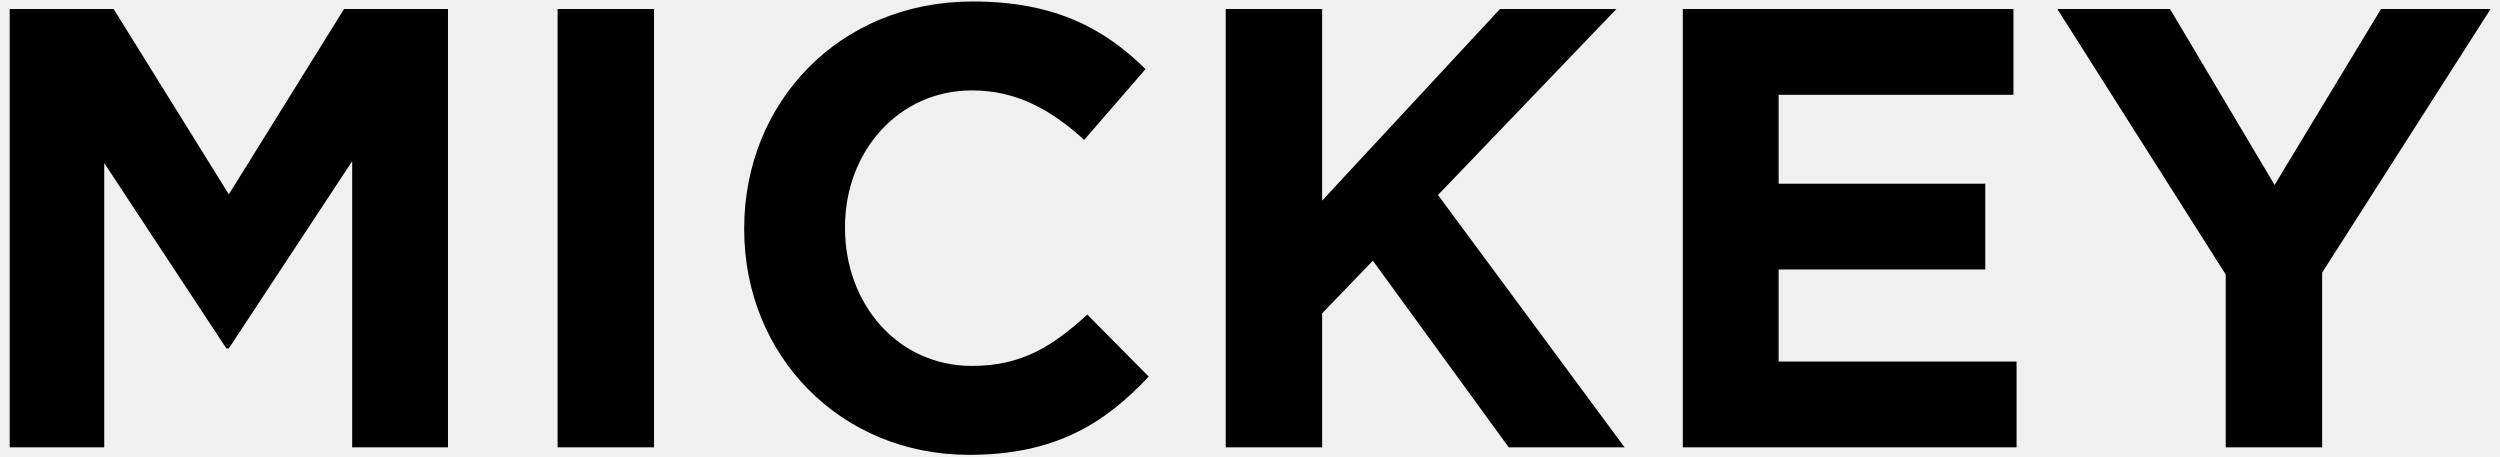
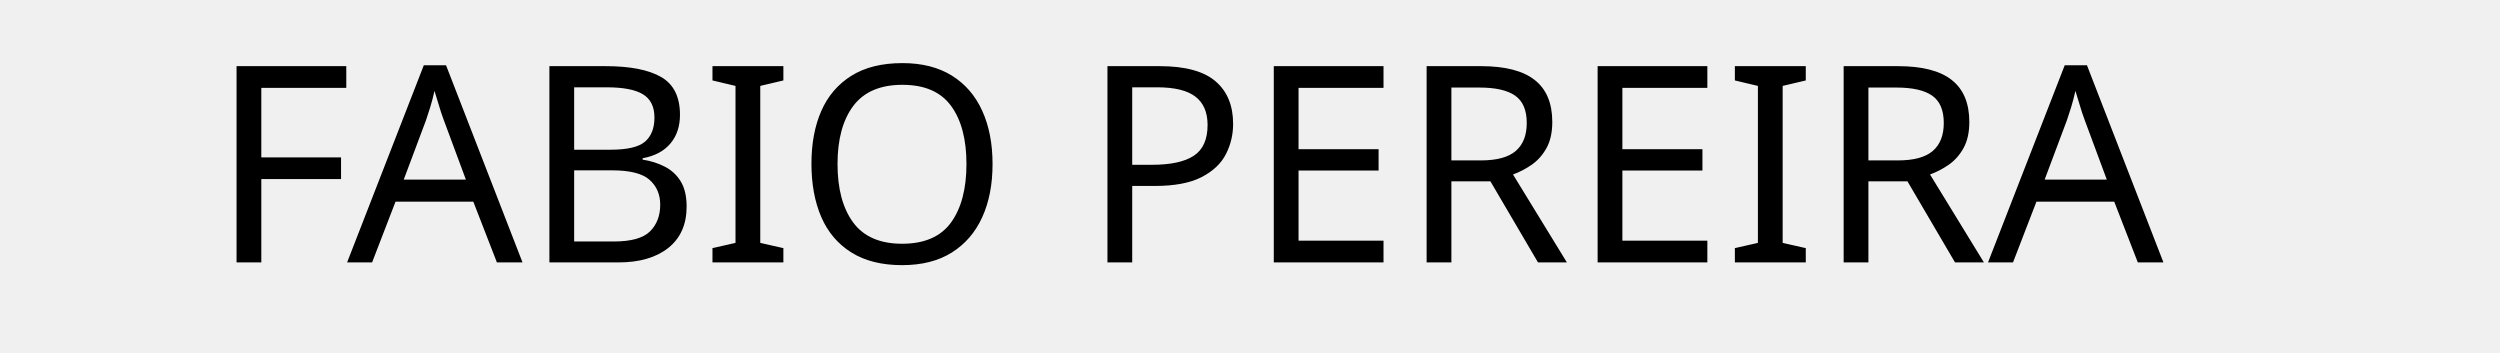
- <svg xmlns="http://www.w3.org/2000/svg" version="1.1" id="Layer_1" x="0px" y="0px" width="205.167px" height="37.473px" viewBox="68.133 0 205.167 37.473" enable-background="new 68.133 0 205.167 37.473" xml:space="preserve">
-   <g id="Layer_4" display="none">
-     <path display="inline" fill="#FFFFFF" d="M170.148,17.94c-3.716-0.685-5.986-1.312-7.348-2.673c-1.36-1.36-1.988-3.63-2.673-7.348   c-0.058-0.307-0.321-0.528-0.636-0.528c-0.312,0-0.58,0.225-0.635,0.528c-0.685,3.718-1.312,5.986-2.673,7.348   c-1.361,1.36-3.633,1.988-7.348,2.673c-0.306,0.059-0.528,0.322-0.528,0.637c0,0.312,0.224,0.579,0.528,0.635   c3.715,0.685,5.986,1.313,7.348,2.673c1.359,1.36,1.988,3.632,2.673,7.348c0.055,0.307,0.321,0.528,0.635,0.528   c0.312,0,0.578-0.224,0.636-0.528c0.685-3.716,1.312-5.985,2.673-7.348c1.36-1.357,3.632-1.988,7.348-2.673   c0.307-0.056,0.528-0.321,0.528-0.635S170.455,17.998,170.148,17.94z" />
+ <svg xmlns="http://www.w3.org/2000/svg" version="1.1" x="0" y="0" width="500.167" height="70.473" viewBox="0, 0, 500.167, 70.473">
+   <g id="Layer_4">
+     <path d="M249.515,34.44 C245.799,33.755 243.529,33.128 242.167,31.767 C240.807,30.407 240.179,28.137 239.494,24.419 C239.436,24.112 239.173,23.891 238.858,23.891 C238.546,23.891 238.278,24.116 238.223,24.419 C237.538,28.137 236.911,30.405 235.55,31.767 C234.189,33.127 231.917,33.755 228.202,34.44 C227.896,34.499 227.674,34.762 227.674,35.077 C227.674,35.389 227.898,35.656 228.202,35.712 C231.917,36.397 234.188,37.025 235.55,38.385 C236.909,39.745 237.538,42.017 238.223,45.733 C238.278,46.04 238.544,46.261 238.858,46.261 C239.17,46.261 239.436,46.037 239.494,45.733 C240.179,42.017 240.806,39.748 242.167,38.385 C243.527,37.028 245.799,36.397 249.515,35.712 C249.822,35.656 250.043,35.391 250.043,35.077 C250.043,34.763 249.822,34.498 249.515,34.44 z" fill="#FFFFFF" display="none" />
  </g>
-   <g id="Layer_2" display="none">
-     <path display="inline" fill="none" stroke="#000000" stroke-width="8" stroke-linecap="round" stroke-miterlimit="10" d="   M-13.007-45.615C-6.302-55.44-2.382-67.318-2.382-80.111c0-33.843-27.435-61.275-61.277-61.275   c-33.842,0-61.276,27.435-61.276,61.275c0,33.843,27.435,61.276,61.276,61.276c14.613,0,28.031-5.115,38.562-13.652" />
-   </g>
-   <g>
-     <path d="M68.928,0.739h8.53l9.455,15.21l9.455-15.21h8.53V36.71h-7.862V13.226L86.913,28.59h-0.206L76.687,13.381v23.33h-7.759   V0.739z" />
-     <path d="M113.893,0.739h7.913V36.71h-7.913V0.739z" />
-     <path d="M129.207,18.827v-0.102c0-10.227,7.708-18.603,18.756-18.603c6.782,0,10.842,2.261,14.182,5.55l-5.036,5.807   c-2.775-2.518-5.601-4.06-9.198-4.06c-6.063,0-10.431,5.036-10.431,11.202v0.104c0,6.166,4.265,11.304,10.431,11.304   c4.111,0,6.63-1.644,9.456-4.212l5.035,5.087c-3.7,3.956-7.811,6.423-14.747,6.423C137.069,37.326,129.207,29.156,129.207,18.827z" />
-     <path d="M168.724,0.739h7.913v15.724l14.594-15.724h9.558l-14.645,15.262l15.312,20.709h-9.506L180.8,21.396l-4.162,4.316V36.71   h-7.913V0.739z" />
-     <path d="M206.238,0.739h27.133V7.78H214.1v7.296h16.958v7.039H214.1v7.556h19.526v7.04h-27.389V0.739z" />
-     <path d="M250.791,22.528L236.969,0.739h9.25l8.582,14.439l8.734-14.439h8.993l-13.823,21.632V36.71h-7.914V22.528z" />
+   <g id="Layer_2">
+     <path d="M66.36,-29.115 C73.065,-38.94 76.985,-50.818 76.985,-63.611 C76.985,-97.454 49.55,-124.886 15.708,-124.886 C-18.134,-124.886 -45.568,-97.451 -45.568,-63.611 C-45.568,-29.768 -18.133,-2.335 15.708,-2.335 C30.321,-2.335 43.739,-7.45 54.27,-15.987" fill-opacity="0" stroke="#000000" stroke-width="8" stroke-linecap="round" stroke-miterlimit="10" display="none" />
+     <text transform="matrix(1, 0, 0, 1, 261.479, 69)">
+       <tspan x="-219.479" y="-16.5" font-family="OpenSans-Bold" font-size="55" fill="#000000">FABIO PEREIRA</tspan>
+     </text>
  </g>
</svg>
